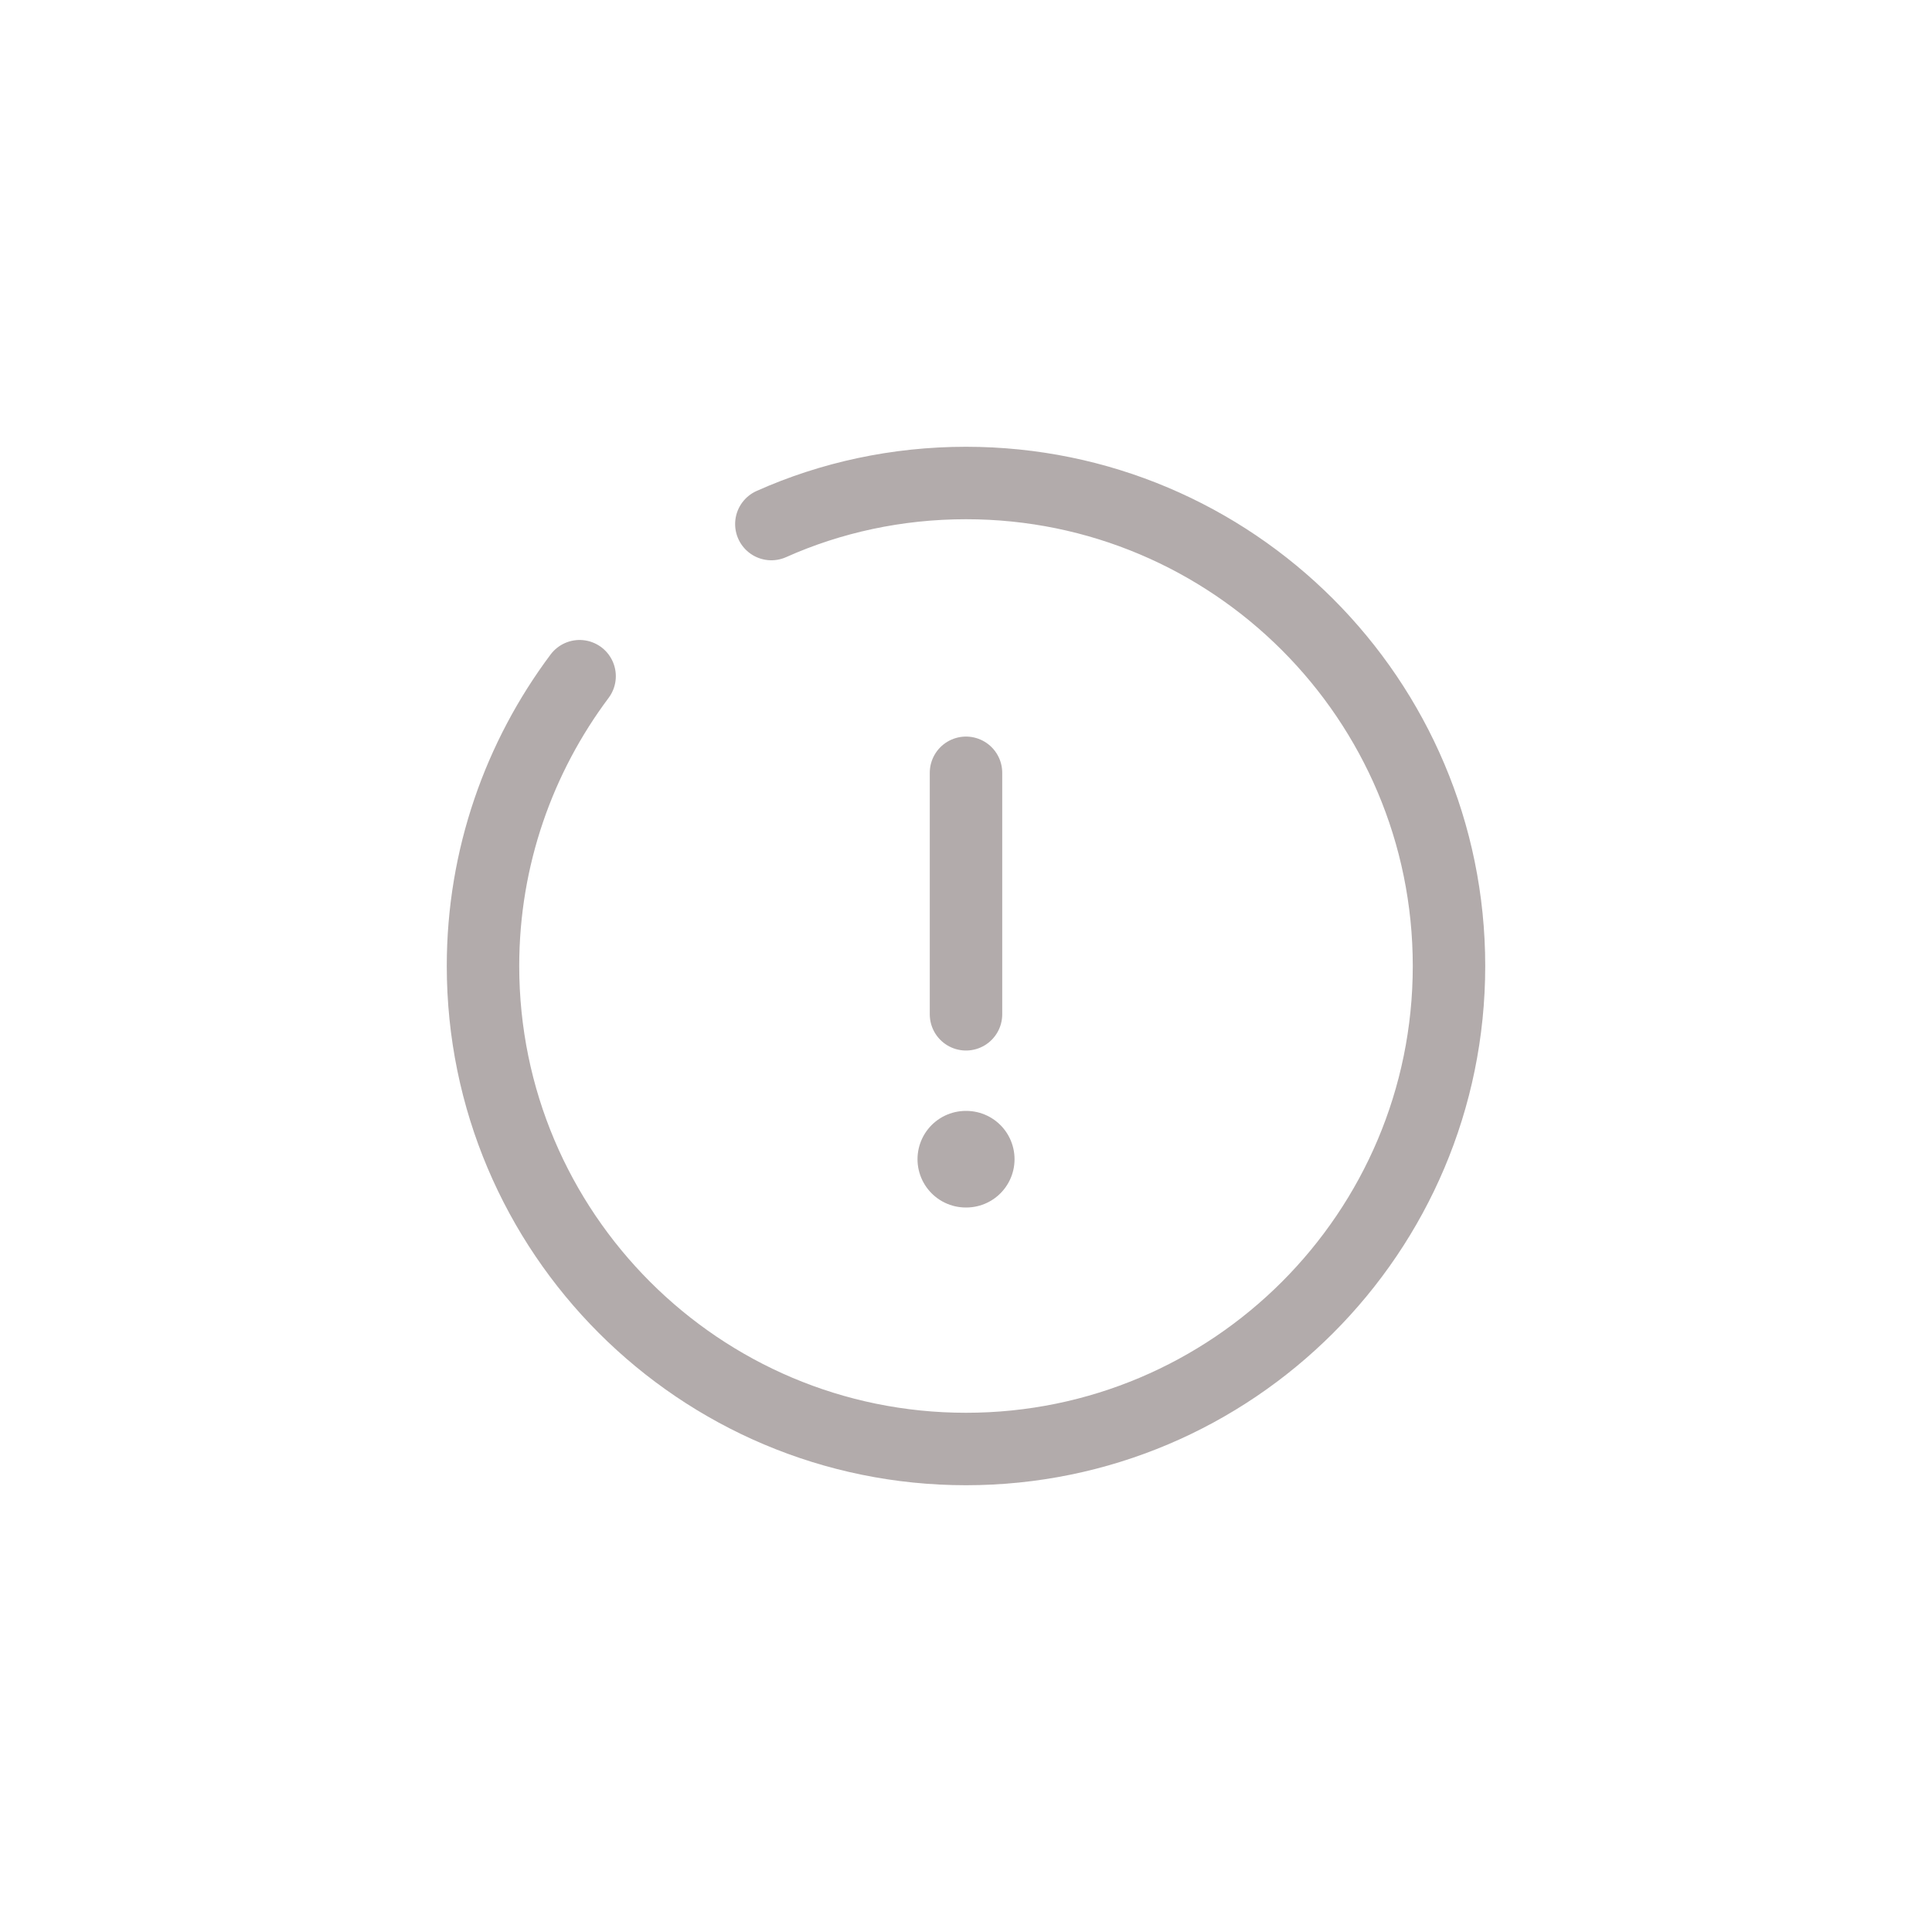
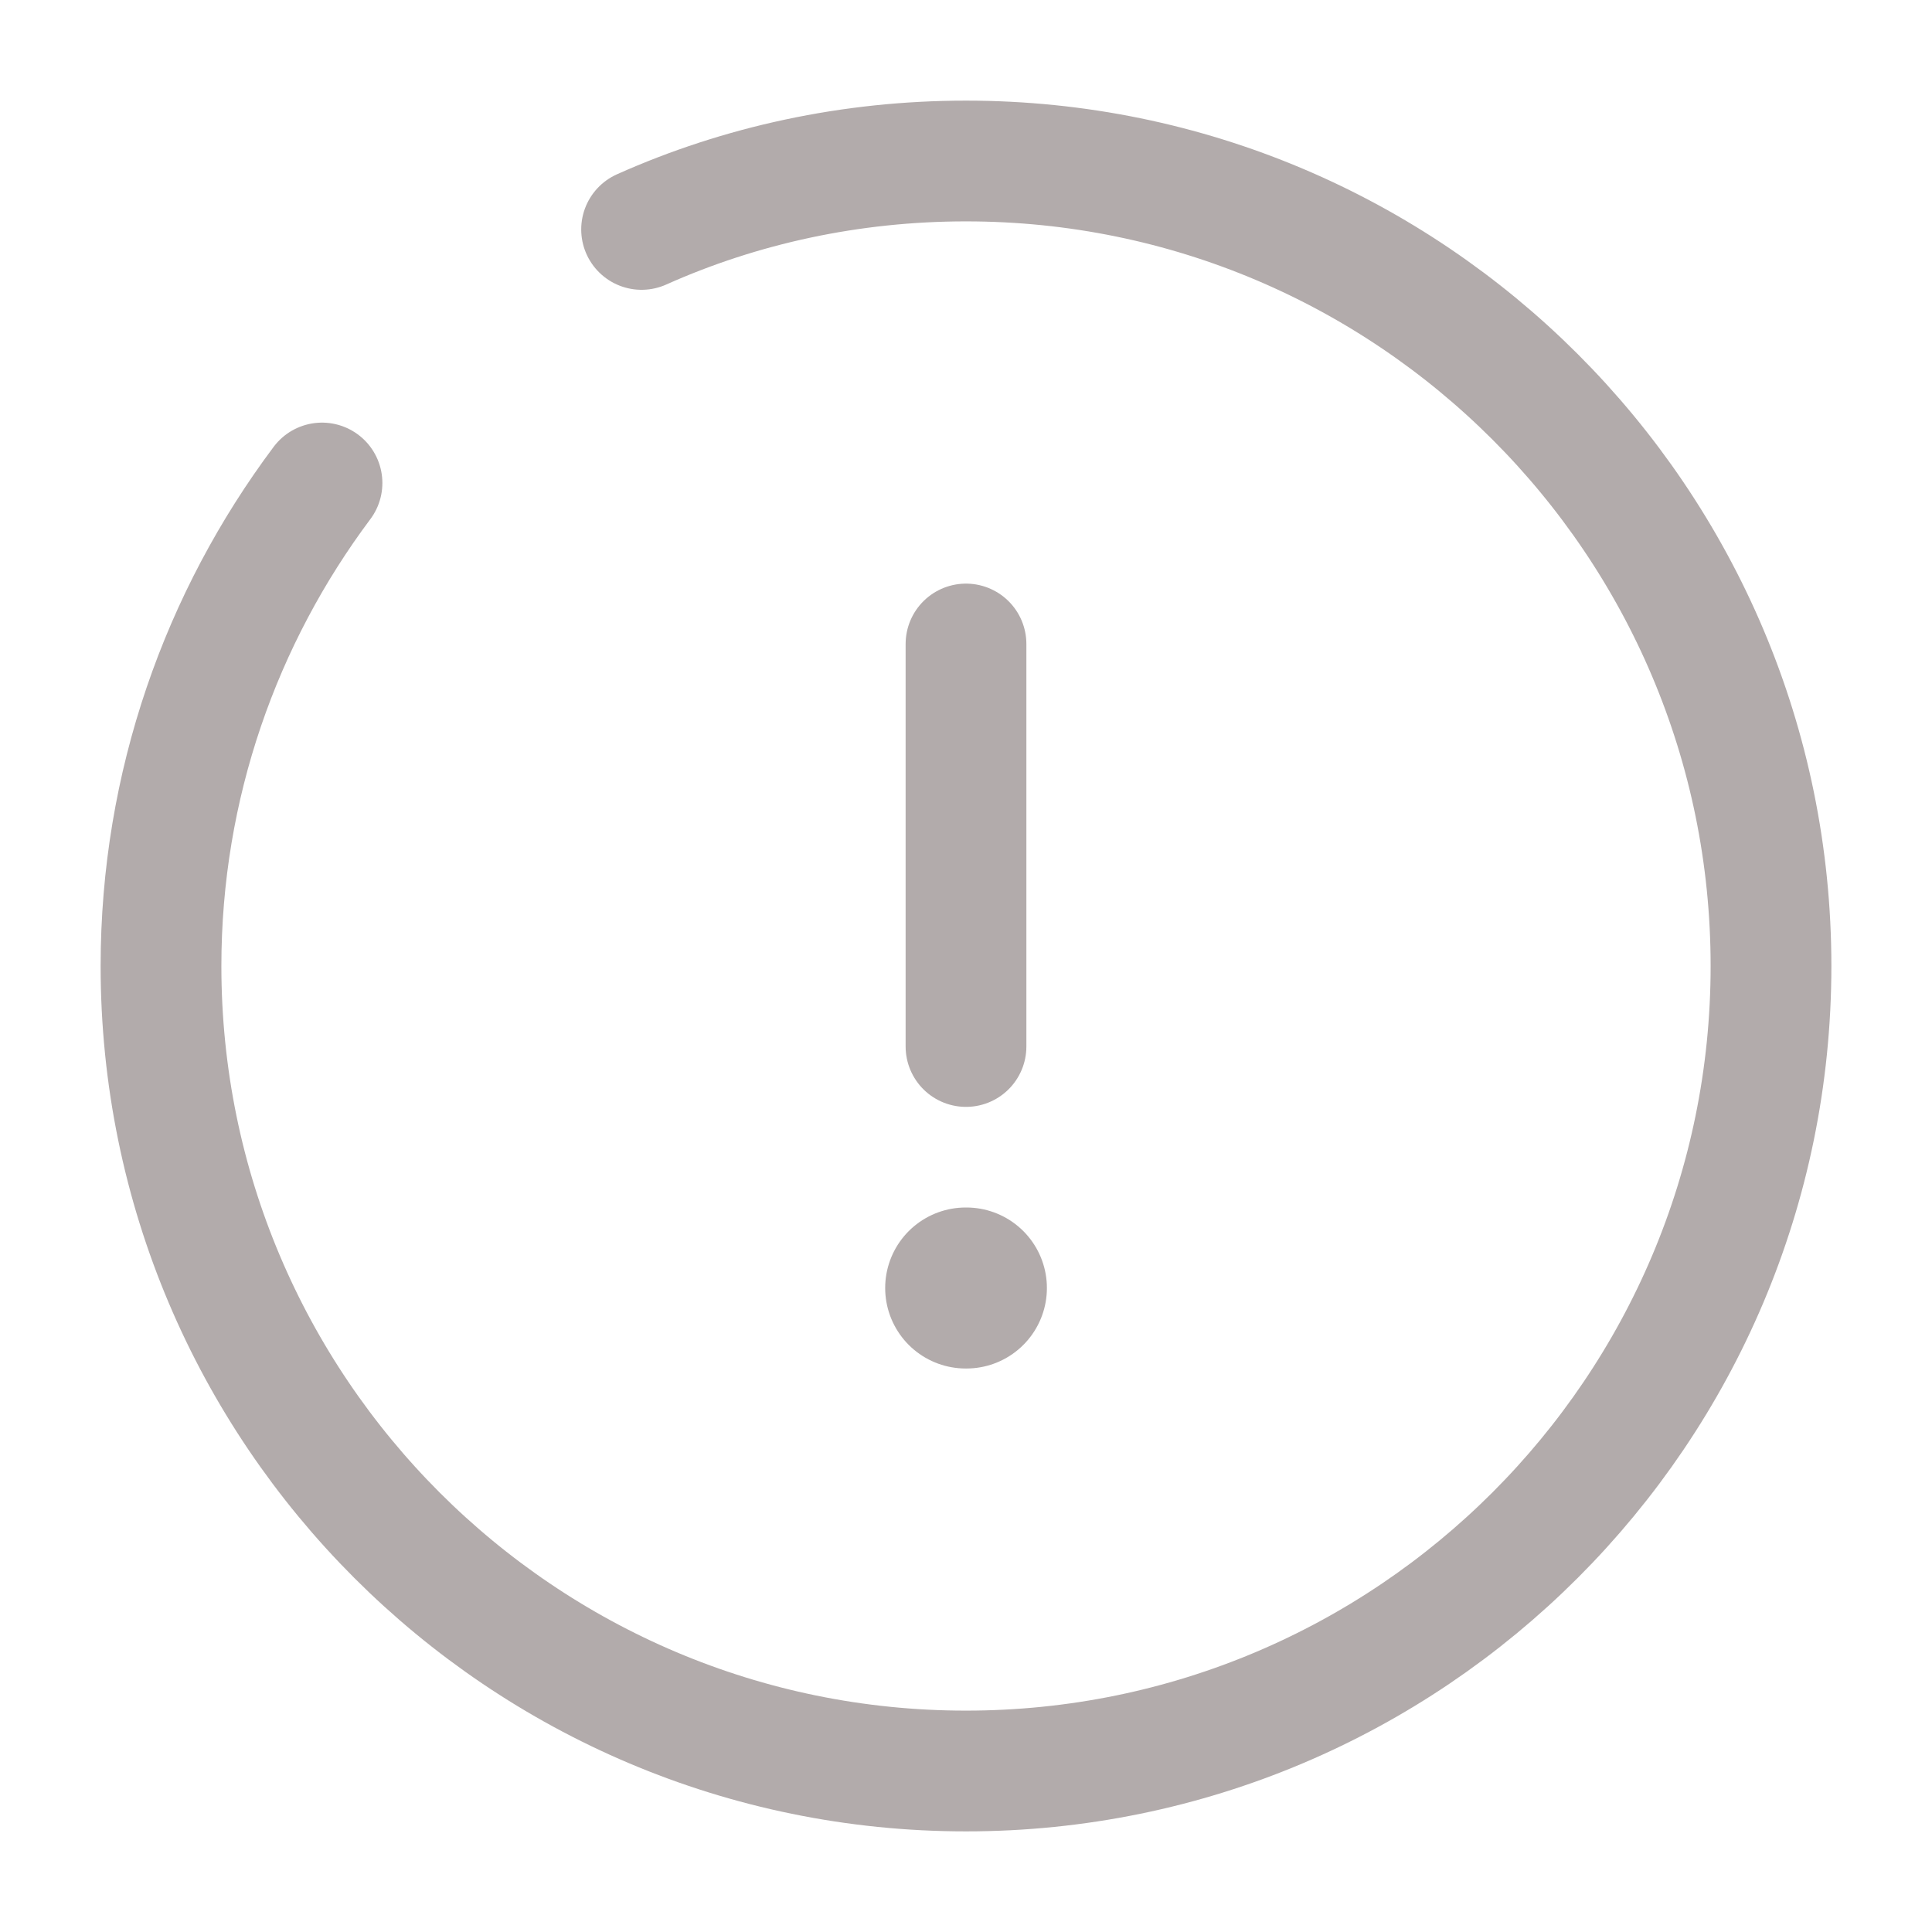
- <svg xmlns="http://www.w3.org/2000/svg" width="40" height="40" viewBox="0 0 40 40" fill="none">
-   <path d="M20 16V21" stroke="#B2ABAB" stroke-width="1.5" stroke-linecap="round" stroke-linejoin="round" />
-   <path d="M12 14C10.75 15.67 10 17.75 10 20C10 25.52 14.48 30 20 30C25.52 30 30 25.52 30 20C30 14.48 25.52 10 20 10C18.57 10 17.2 10.3 15.97 10.85" stroke="#B2ABAB" stroke-width="1.5" stroke-linecap="round" stroke-linejoin="round" />
-   <path d="M19.996 24H20.005" stroke="#B2ABAB" stroke-width="2" stroke-linecap="round" stroke-linejoin="round" />
+ <svg xmlns="http://www.w3.org/2000/svg" width="24" height="24" viewBox="0 0 24 24" fill="none">
+   <path d="M12 8V13" stroke="#B2ABAB" stroke-width="1.5" stroke-linecap="round" stroke-linejoin="round" />
+   <path d="M4 6C2.75 7.67 2 9.75 2 12C2 17.52 6.48 22 12 22C17.52 22 22 17.52 22 12C22 6.48 17.52 2 12 2C10.57 2 9.2 2.3 7.97 2.85" stroke="#B2ABAB" stroke-width="1.5" stroke-linecap="round" stroke-linejoin="round" />
+   <path d="M11.996 16H12.005" stroke="#B2ABAB" stroke-width="2" stroke-linecap="round" stroke-linejoin="round" />
</svg>
